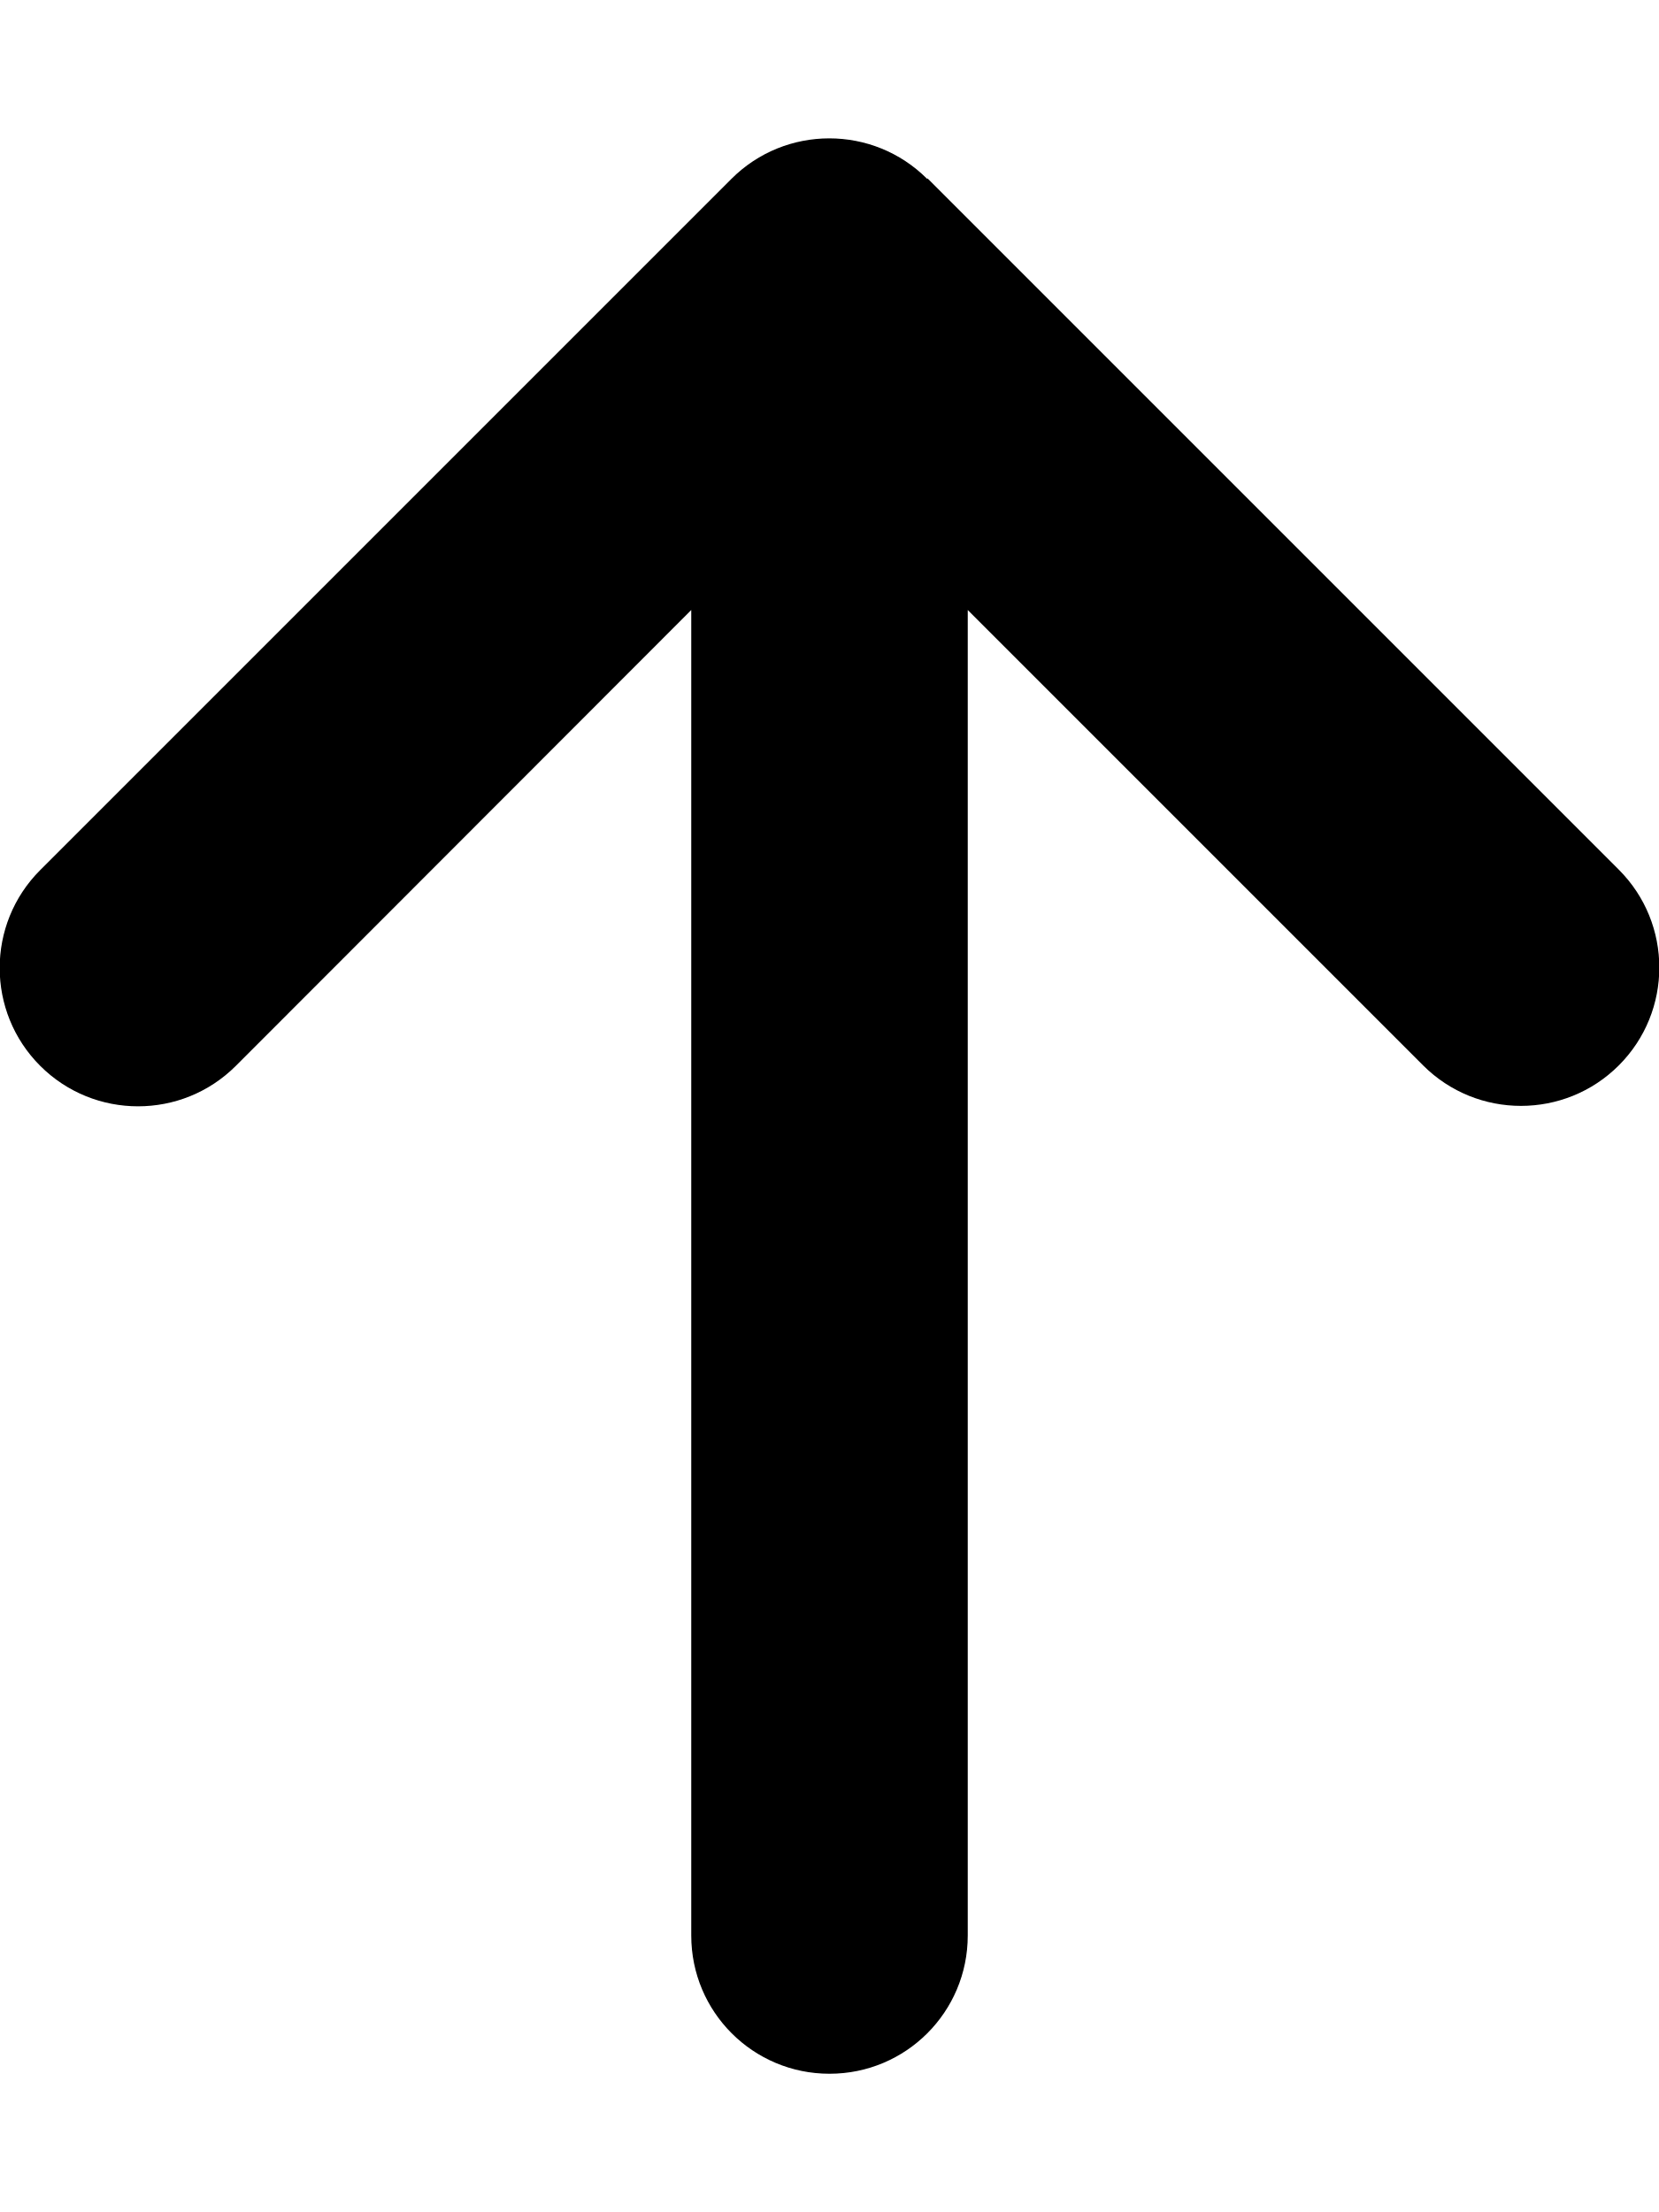
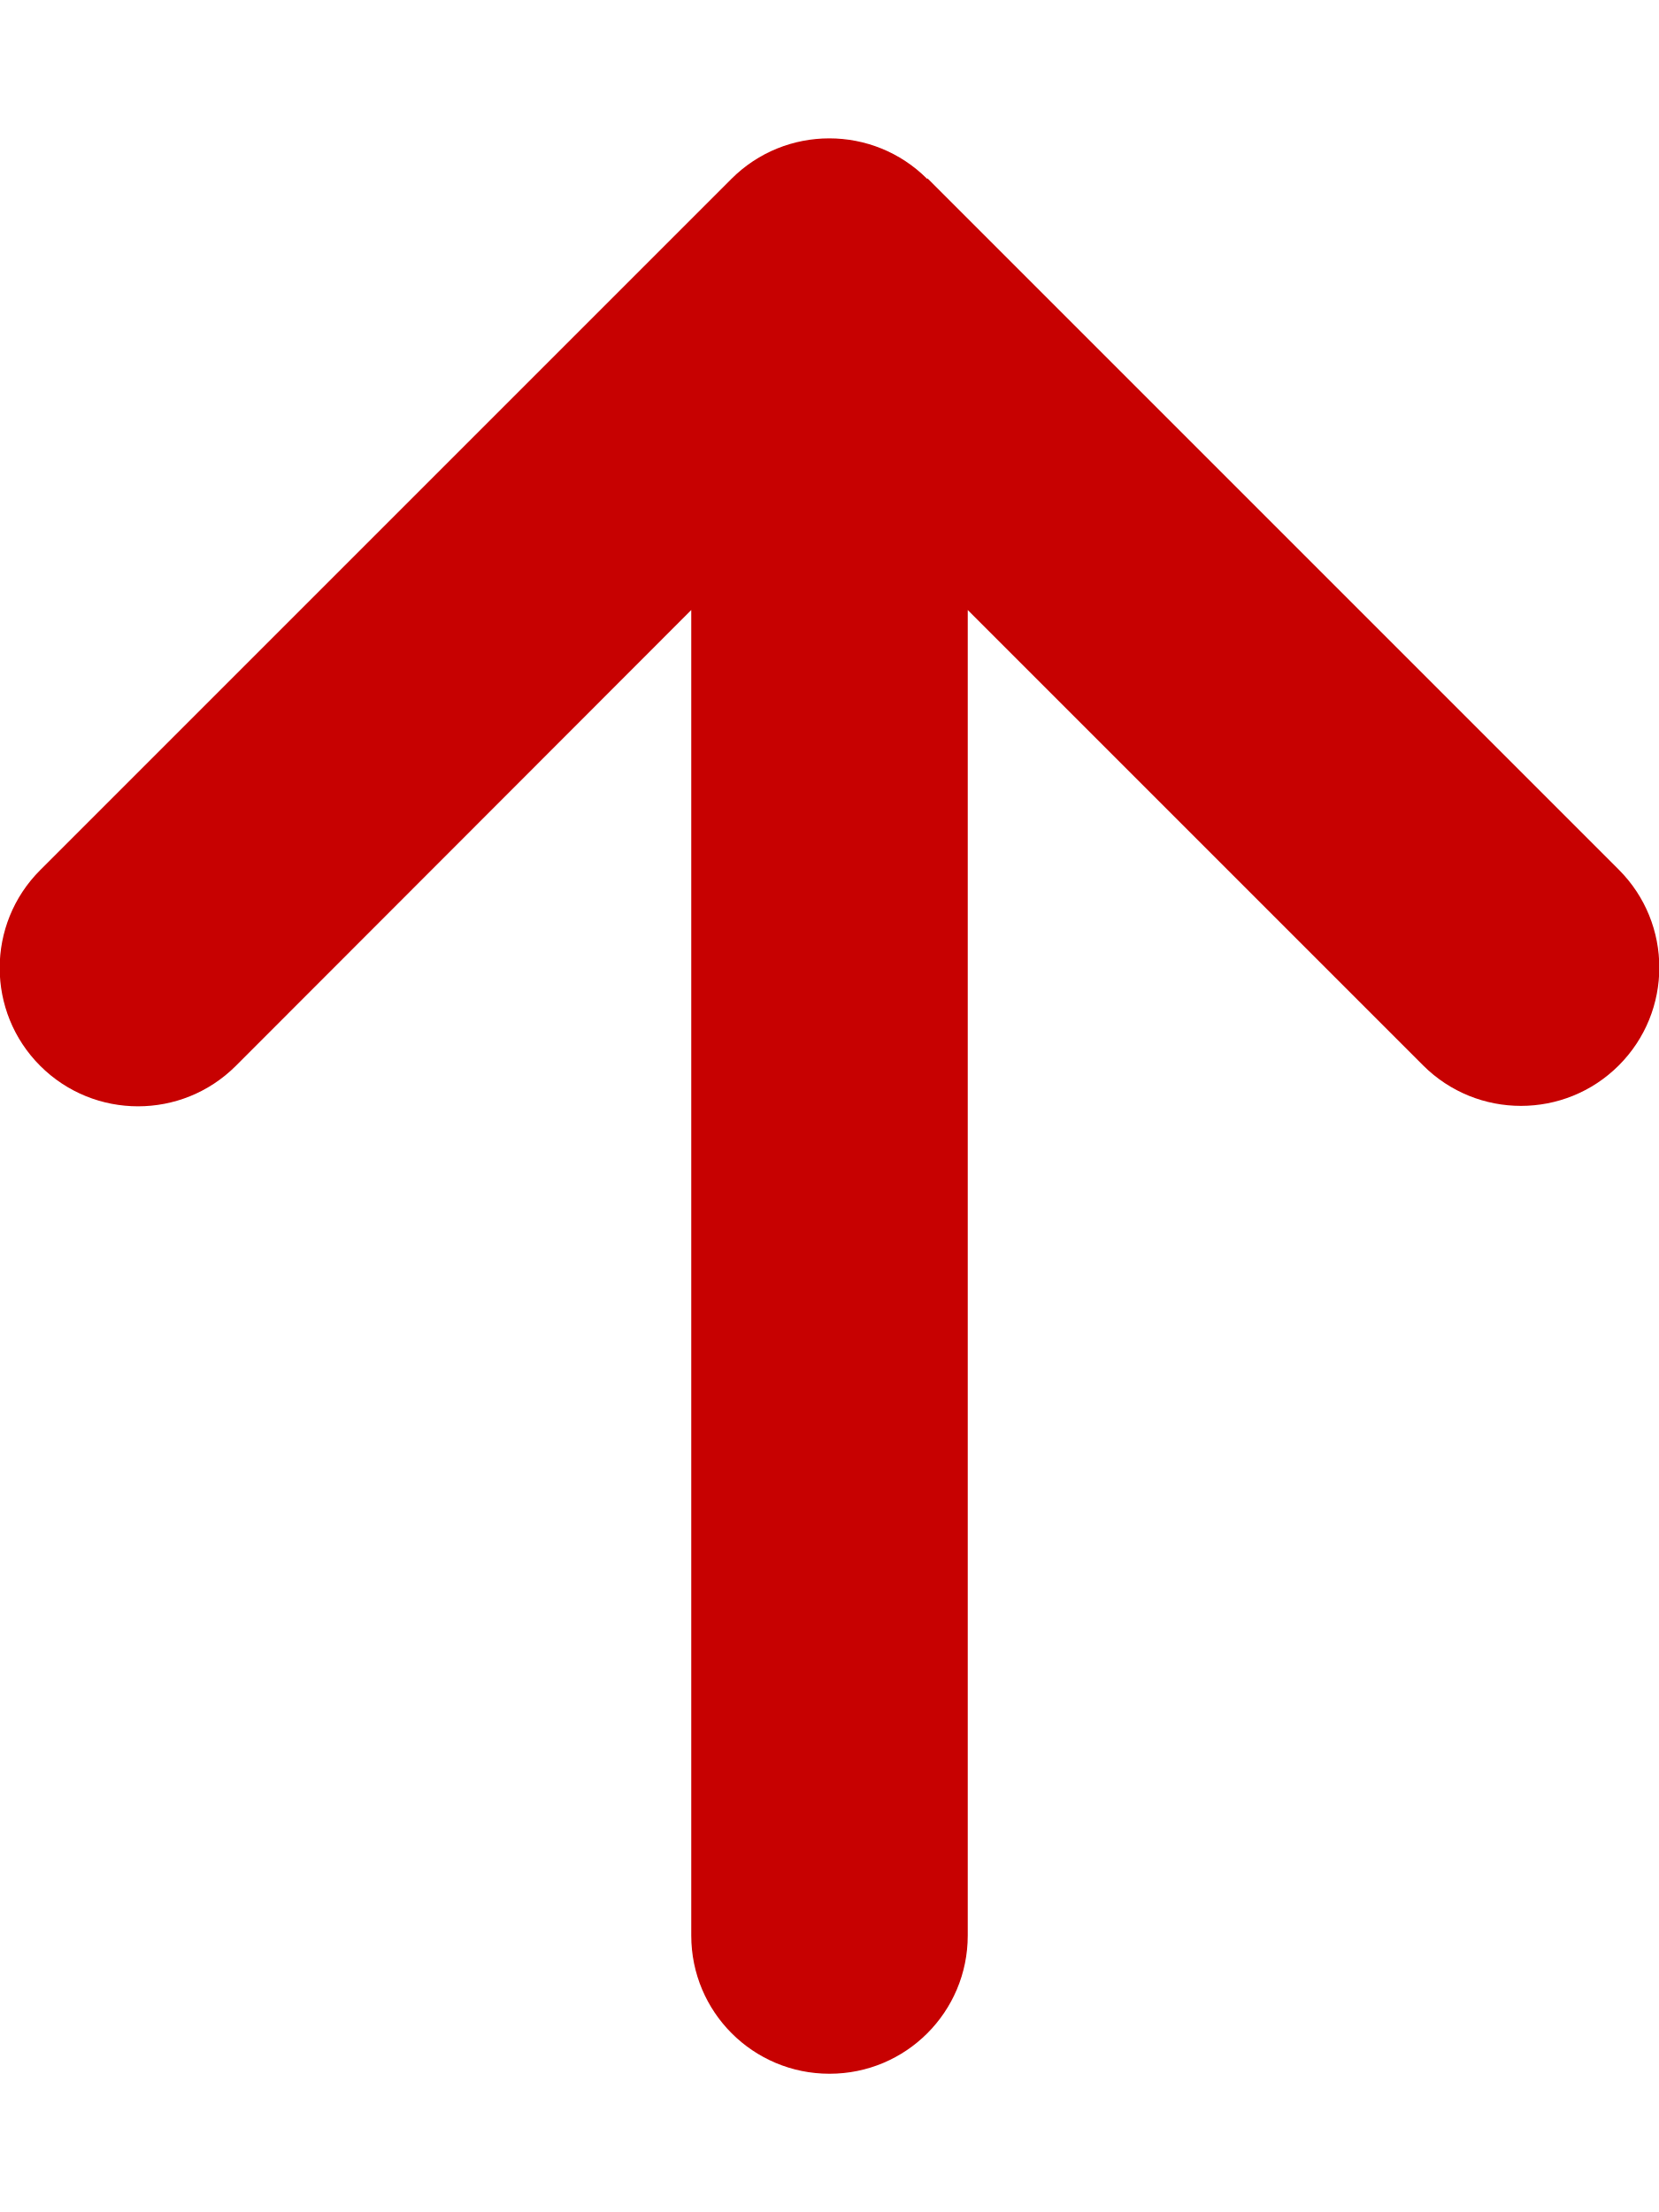
<svg xmlns="http://www.w3.org/2000/svg" viewBox="0 0 384 512">
-   <path d="M214.6 41.4c-12.5-12.5-32.8-12.5-45.3 0l-160 160c-12.5 12.5-12.5 32.8 0 45.3s32.8 12.5 45.3 0L160 141.2V448c0 17.7 14.3 32 32 32s32-14.3 32-32V141.2L329.4 246.6c12.5 12.5 32.8 12.5 45.3 0s12.5-32.8 0-45.3l-160-160z" />
+   <path fill="#c70101" d="M214.6 41.4c-12.5-12.5-32.8-12.5-45.3 0l-160 160c-12.5 12.5-12.5 32.8 0 45.3s32.8 12.5 45.3 0L160 141.2V448c0 17.7 14.3 32 32 32s32-14.3 32-32V141.2L329.4 246.6c12.5 12.5 32.8 12.5 45.3 0s12.5-32.8 0-45.3l-160-160z" />
</svg>
